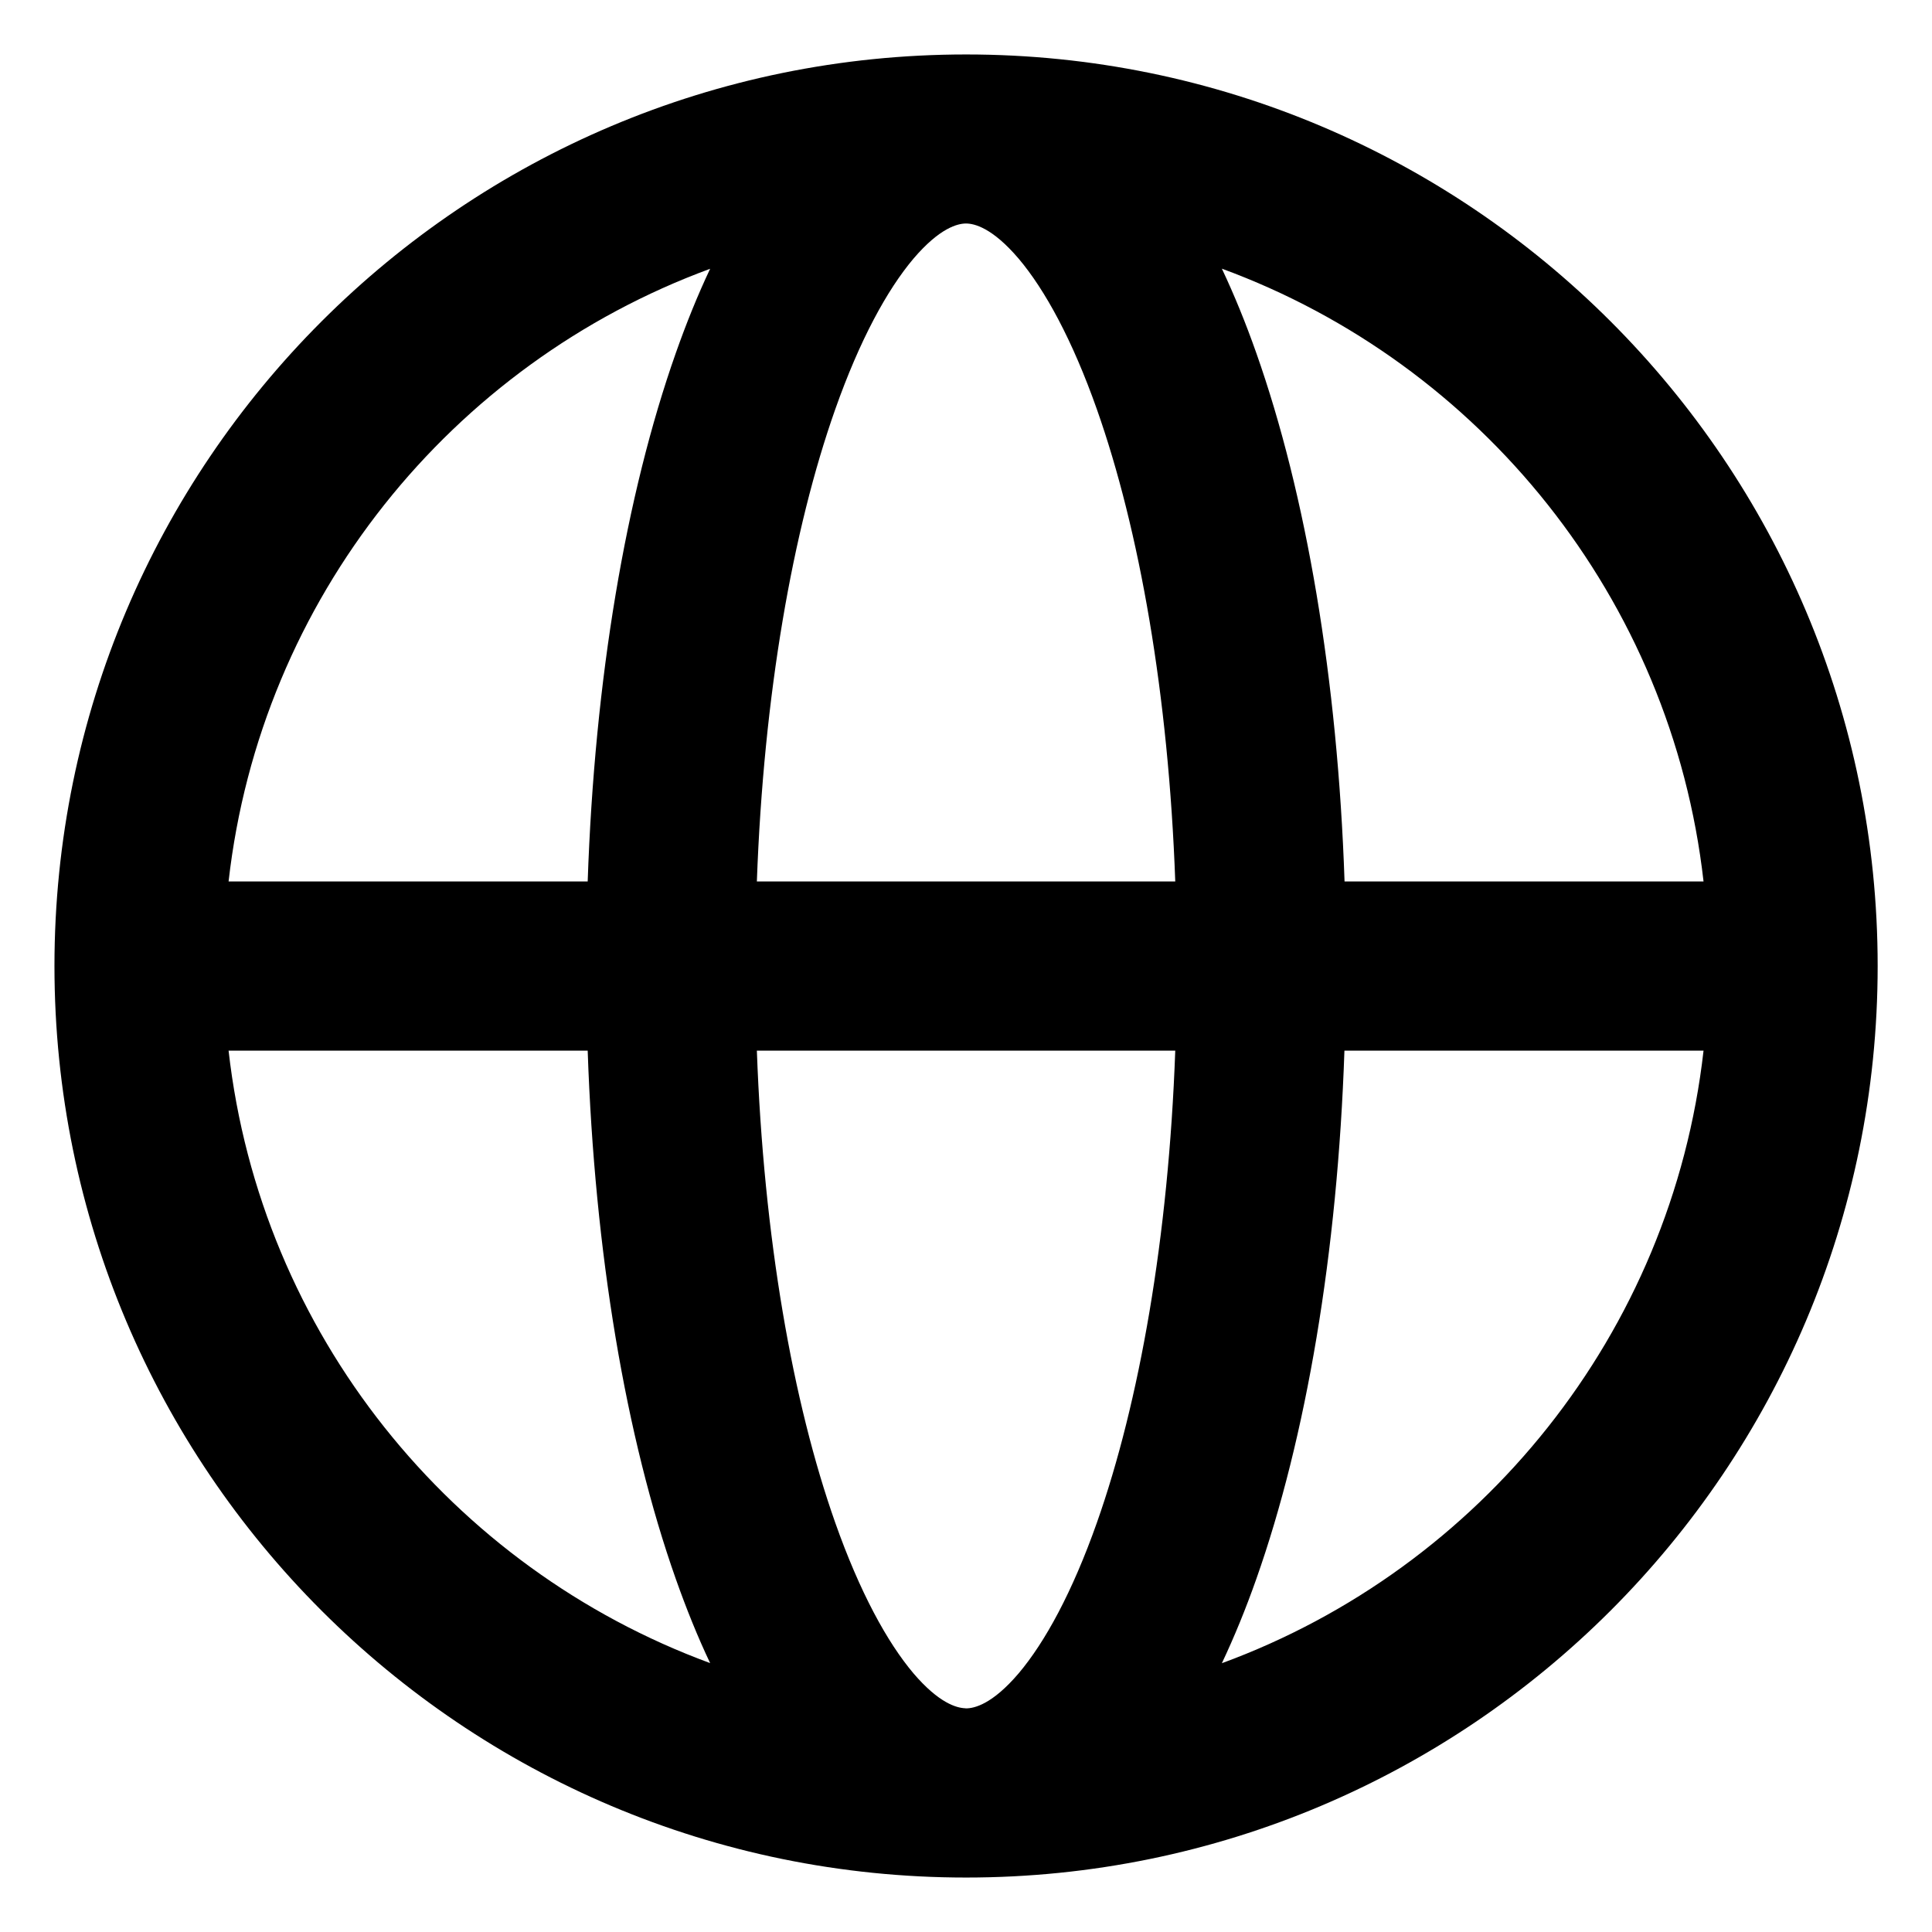
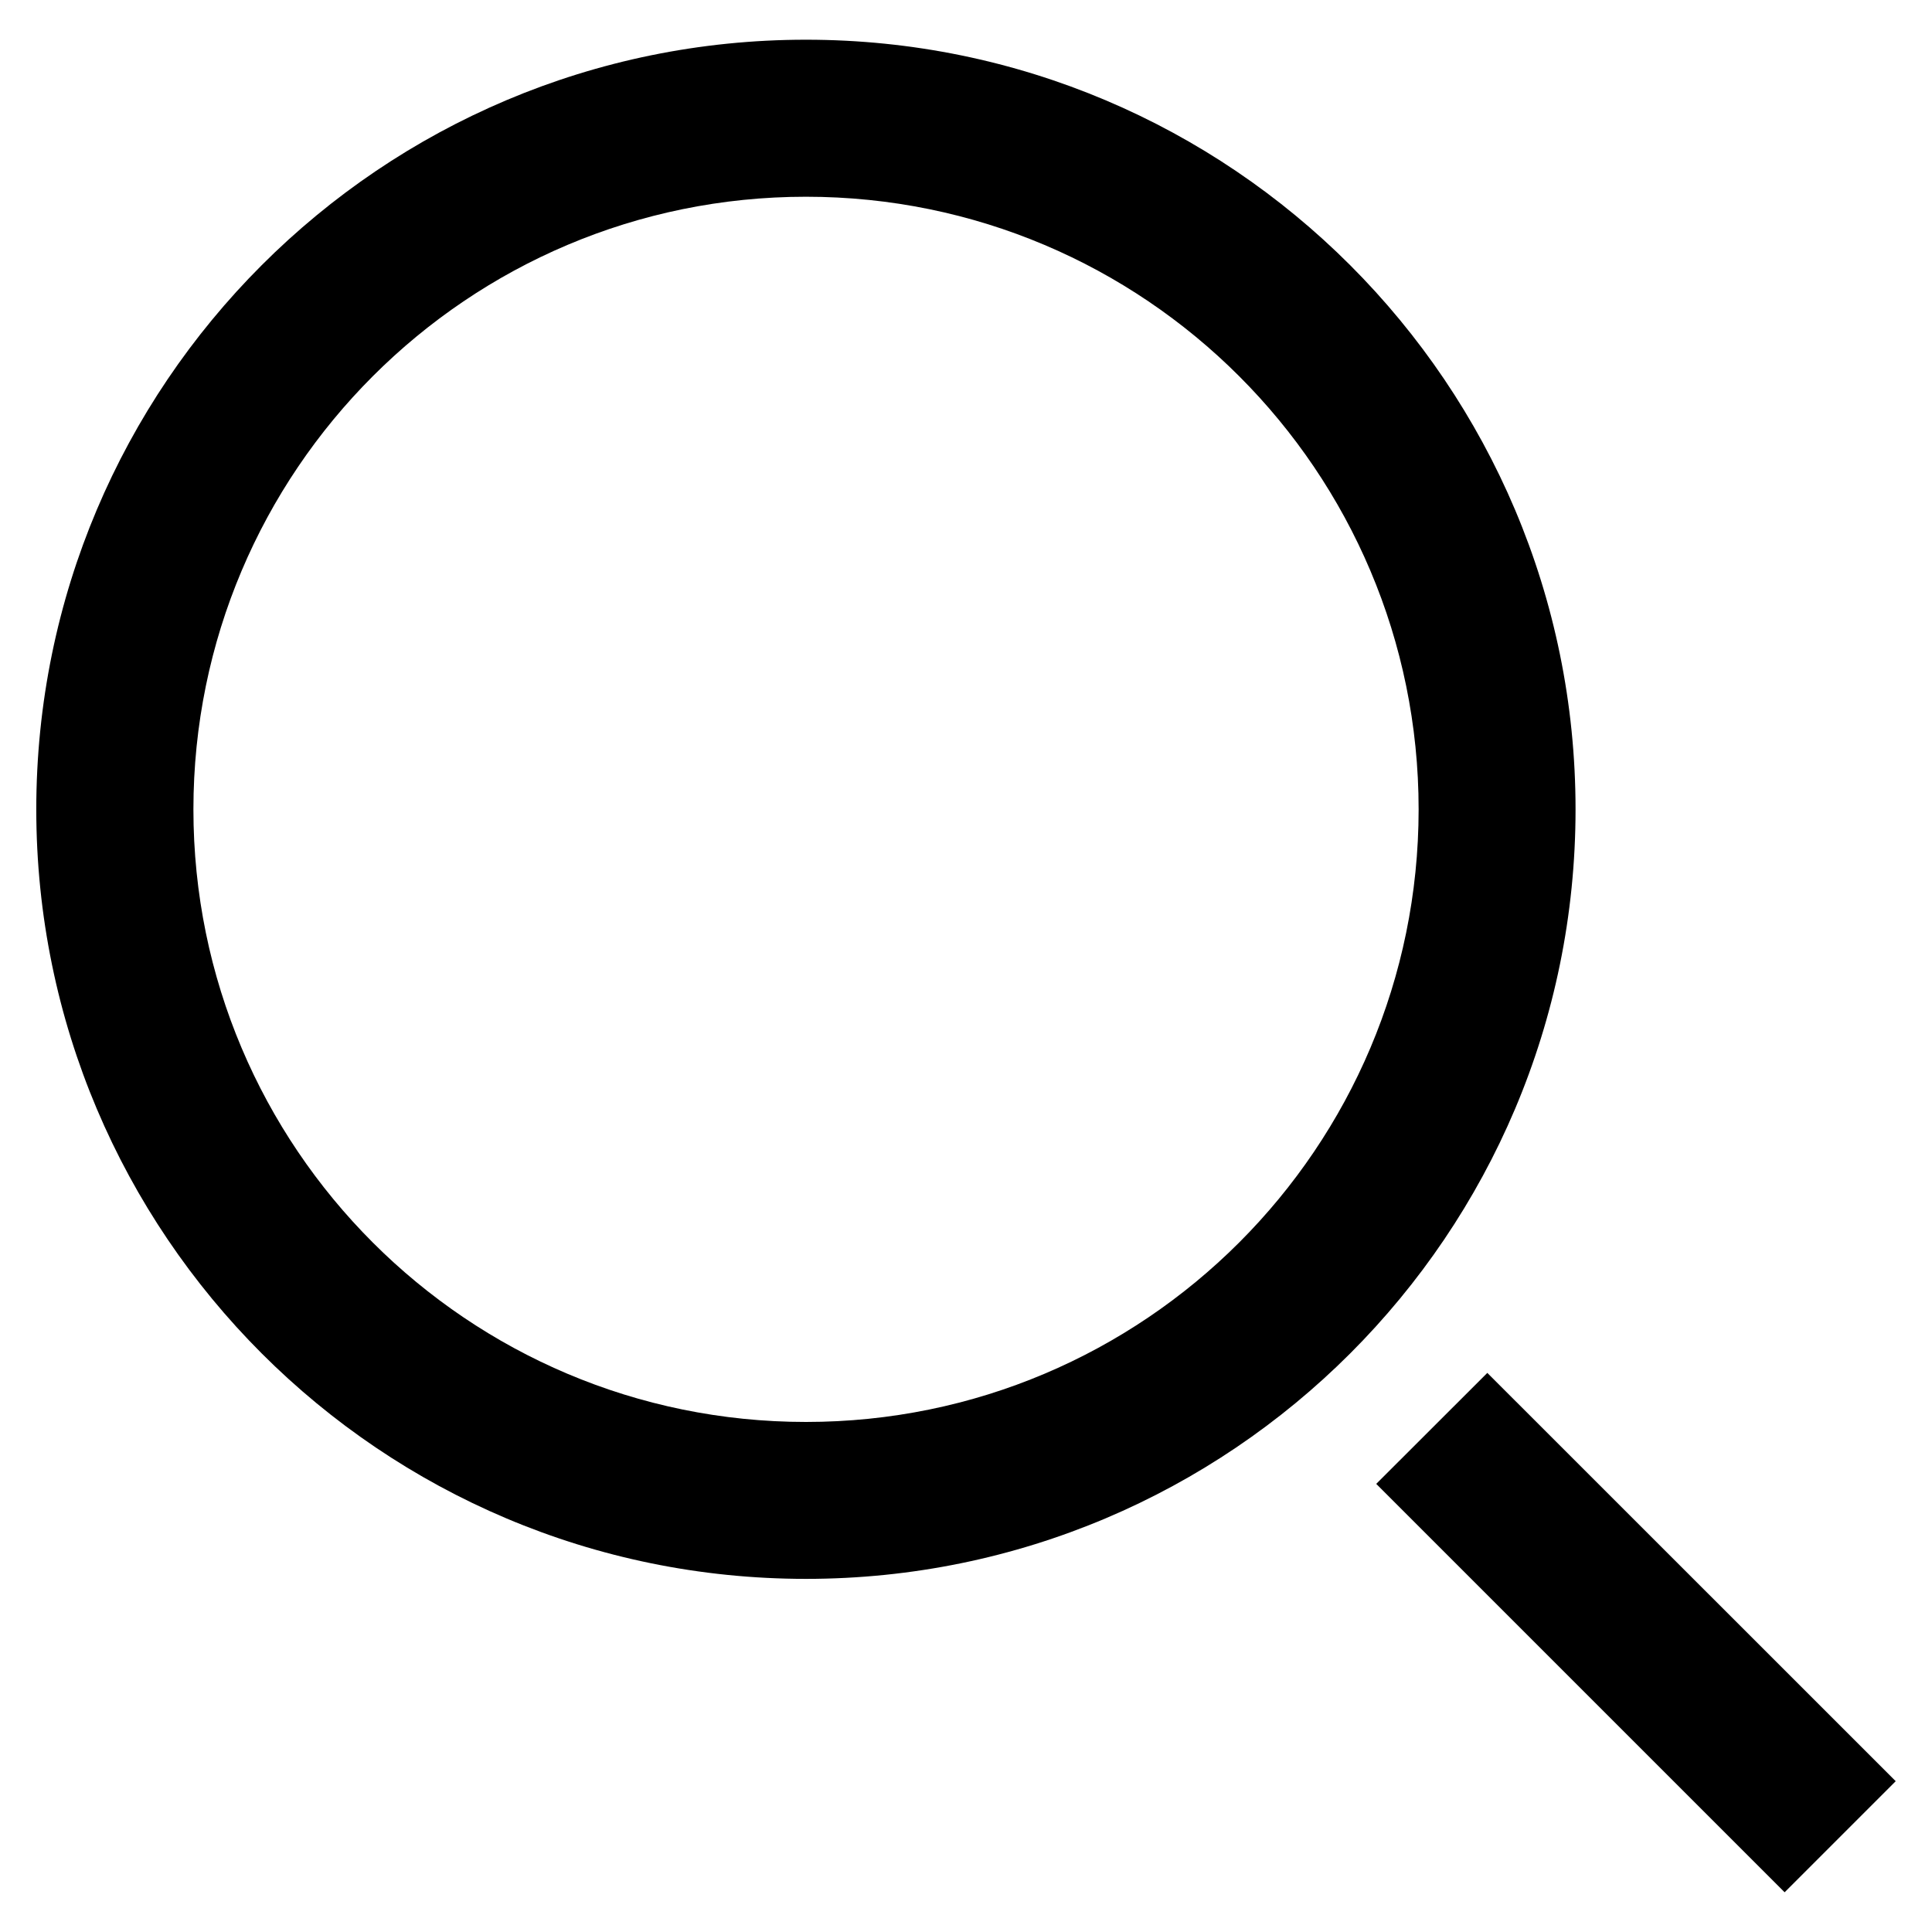
- <svg xmlns="http://www.w3.org/2000/svg" viewBox="0 0 16 16">
-   <path fill="#000" fill-rule="evenodd" d="M8.001,0.451C12.17,0.451 15.55,3.831 15.55,8C15.55,12.169 12.17,15.549 8.001,15.549C3.832,15.549 0.451,12.17 0.451,8C0.451,3.831 3.832,0.451 8.001,0.451ZM6.268,8.701C6.324,10.249 6.565,11.613 6.917,12.61C7.12,13.185 7.347,13.6 7.565,13.858C7.776,14.105 7.922,14.144 7.992,14.147C7.995,14.147 7.997,14.148 8,14.148C8.067,14.148 8.216,14.116 8.436,13.858C8.654,13.6 8.881,13.185 9.084,12.61C9.436,11.613 9.677,10.249 9.733,8.701H6.268ZM11.134,8.701C11.077,10.375 10.818,11.905 10.404,13.077C10.318,13.321 10.223,13.554 10.119,13.774C12.261,12.988 13.843,11.044 14.108,8.701H11.134ZM1.893,8.701C2.158,11.043 3.74,12.986 5.881,13.773C5.777,13.554 5.683,13.32 5.597,13.077C5.183,11.905 4.924,10.375 4.867,8.701H1.893ZM8,1.851C7.933,1.851 7.784,1.885 7.565,2.142C7.347,2.4 7.12,2.815 6.917,3.39C6.565,4.387 6.324,5.752 6.268,7.3H9.733C9.677,5.752 9.436,4.387 9.084,3.39C8.881,2.815 8.654,2.4 8.436,2.142C8.216,1.884 8.067,1.851 8,1.851ZM10.119,2.225C10.223,2.445 10.318,2.679 10.404,2.923C10.818,4.096 11.078,5.625 11.135,7.3H14.108C13.843,4.957 12.261,3.011 10.119,2.225ZM5.881,2.226C3.739,3.013 2.158,4.957 1.893,7.3H4.867C4.924,5.625 5.183,4.096 5.597,2.923C5.683,2.679 5.777,2.446 5.881,2.226Z" />
+ <svg xmlns="http://www.w3.org/2000/svg" viewBox="0 0 18 18">
+   <path fill="#000" d="M13.217,7.541C13.217,4.389 10.661,1.833 7.509,1.833C4.357,1.833 1.802,4.389 1.802,7.541C1.802,10.693 4.357,13.248 7.509,13.248C10.661,13.248 13.216,10.693 13.217,7.541ZM14.679,7.541C14.679,11.5 11.469,14.71 7.509,14.71C3.549,14.71 0.339,11.5 0.338,7.541C0.338,3.581 3.549,0.37 7.509,0.37C11.469,0.37 14.679,3.581 14.679,7.541Z" />
+   <path fill="#000" d="M17.662,16.595L16.627,17.63L12.822,13.825L13.857,12.791L17.662,16.595Z" />
</svg>
